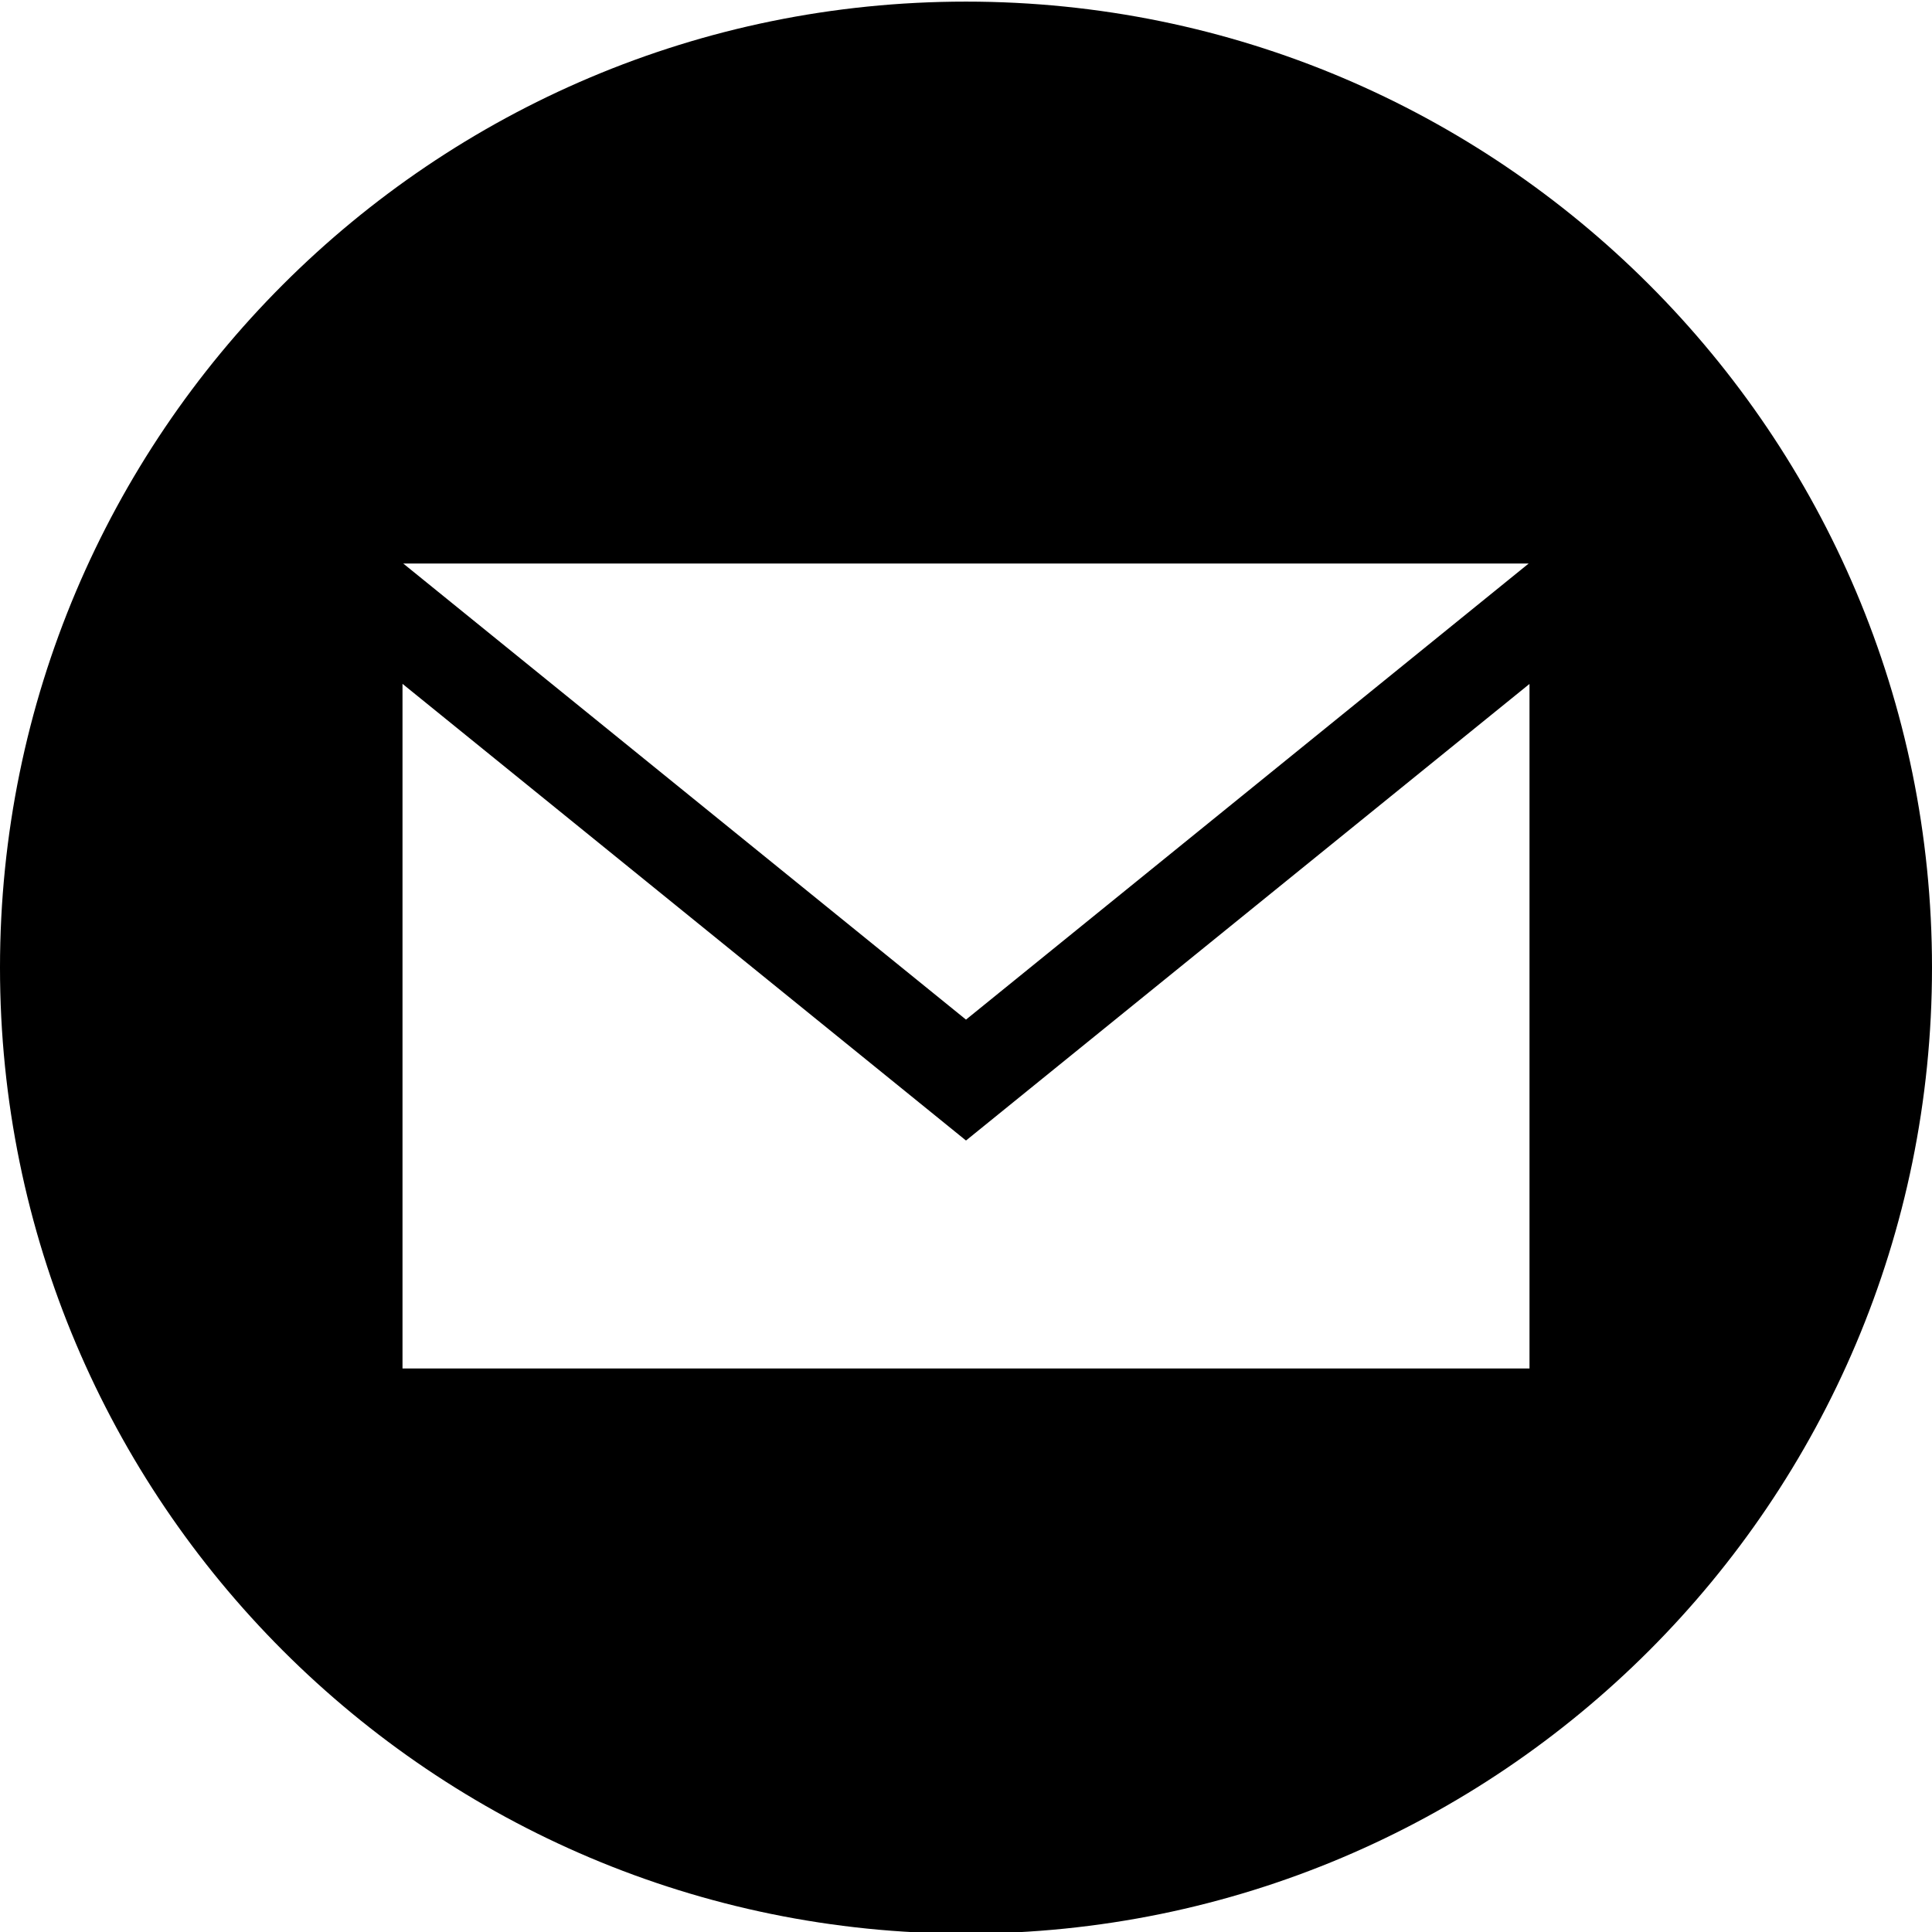
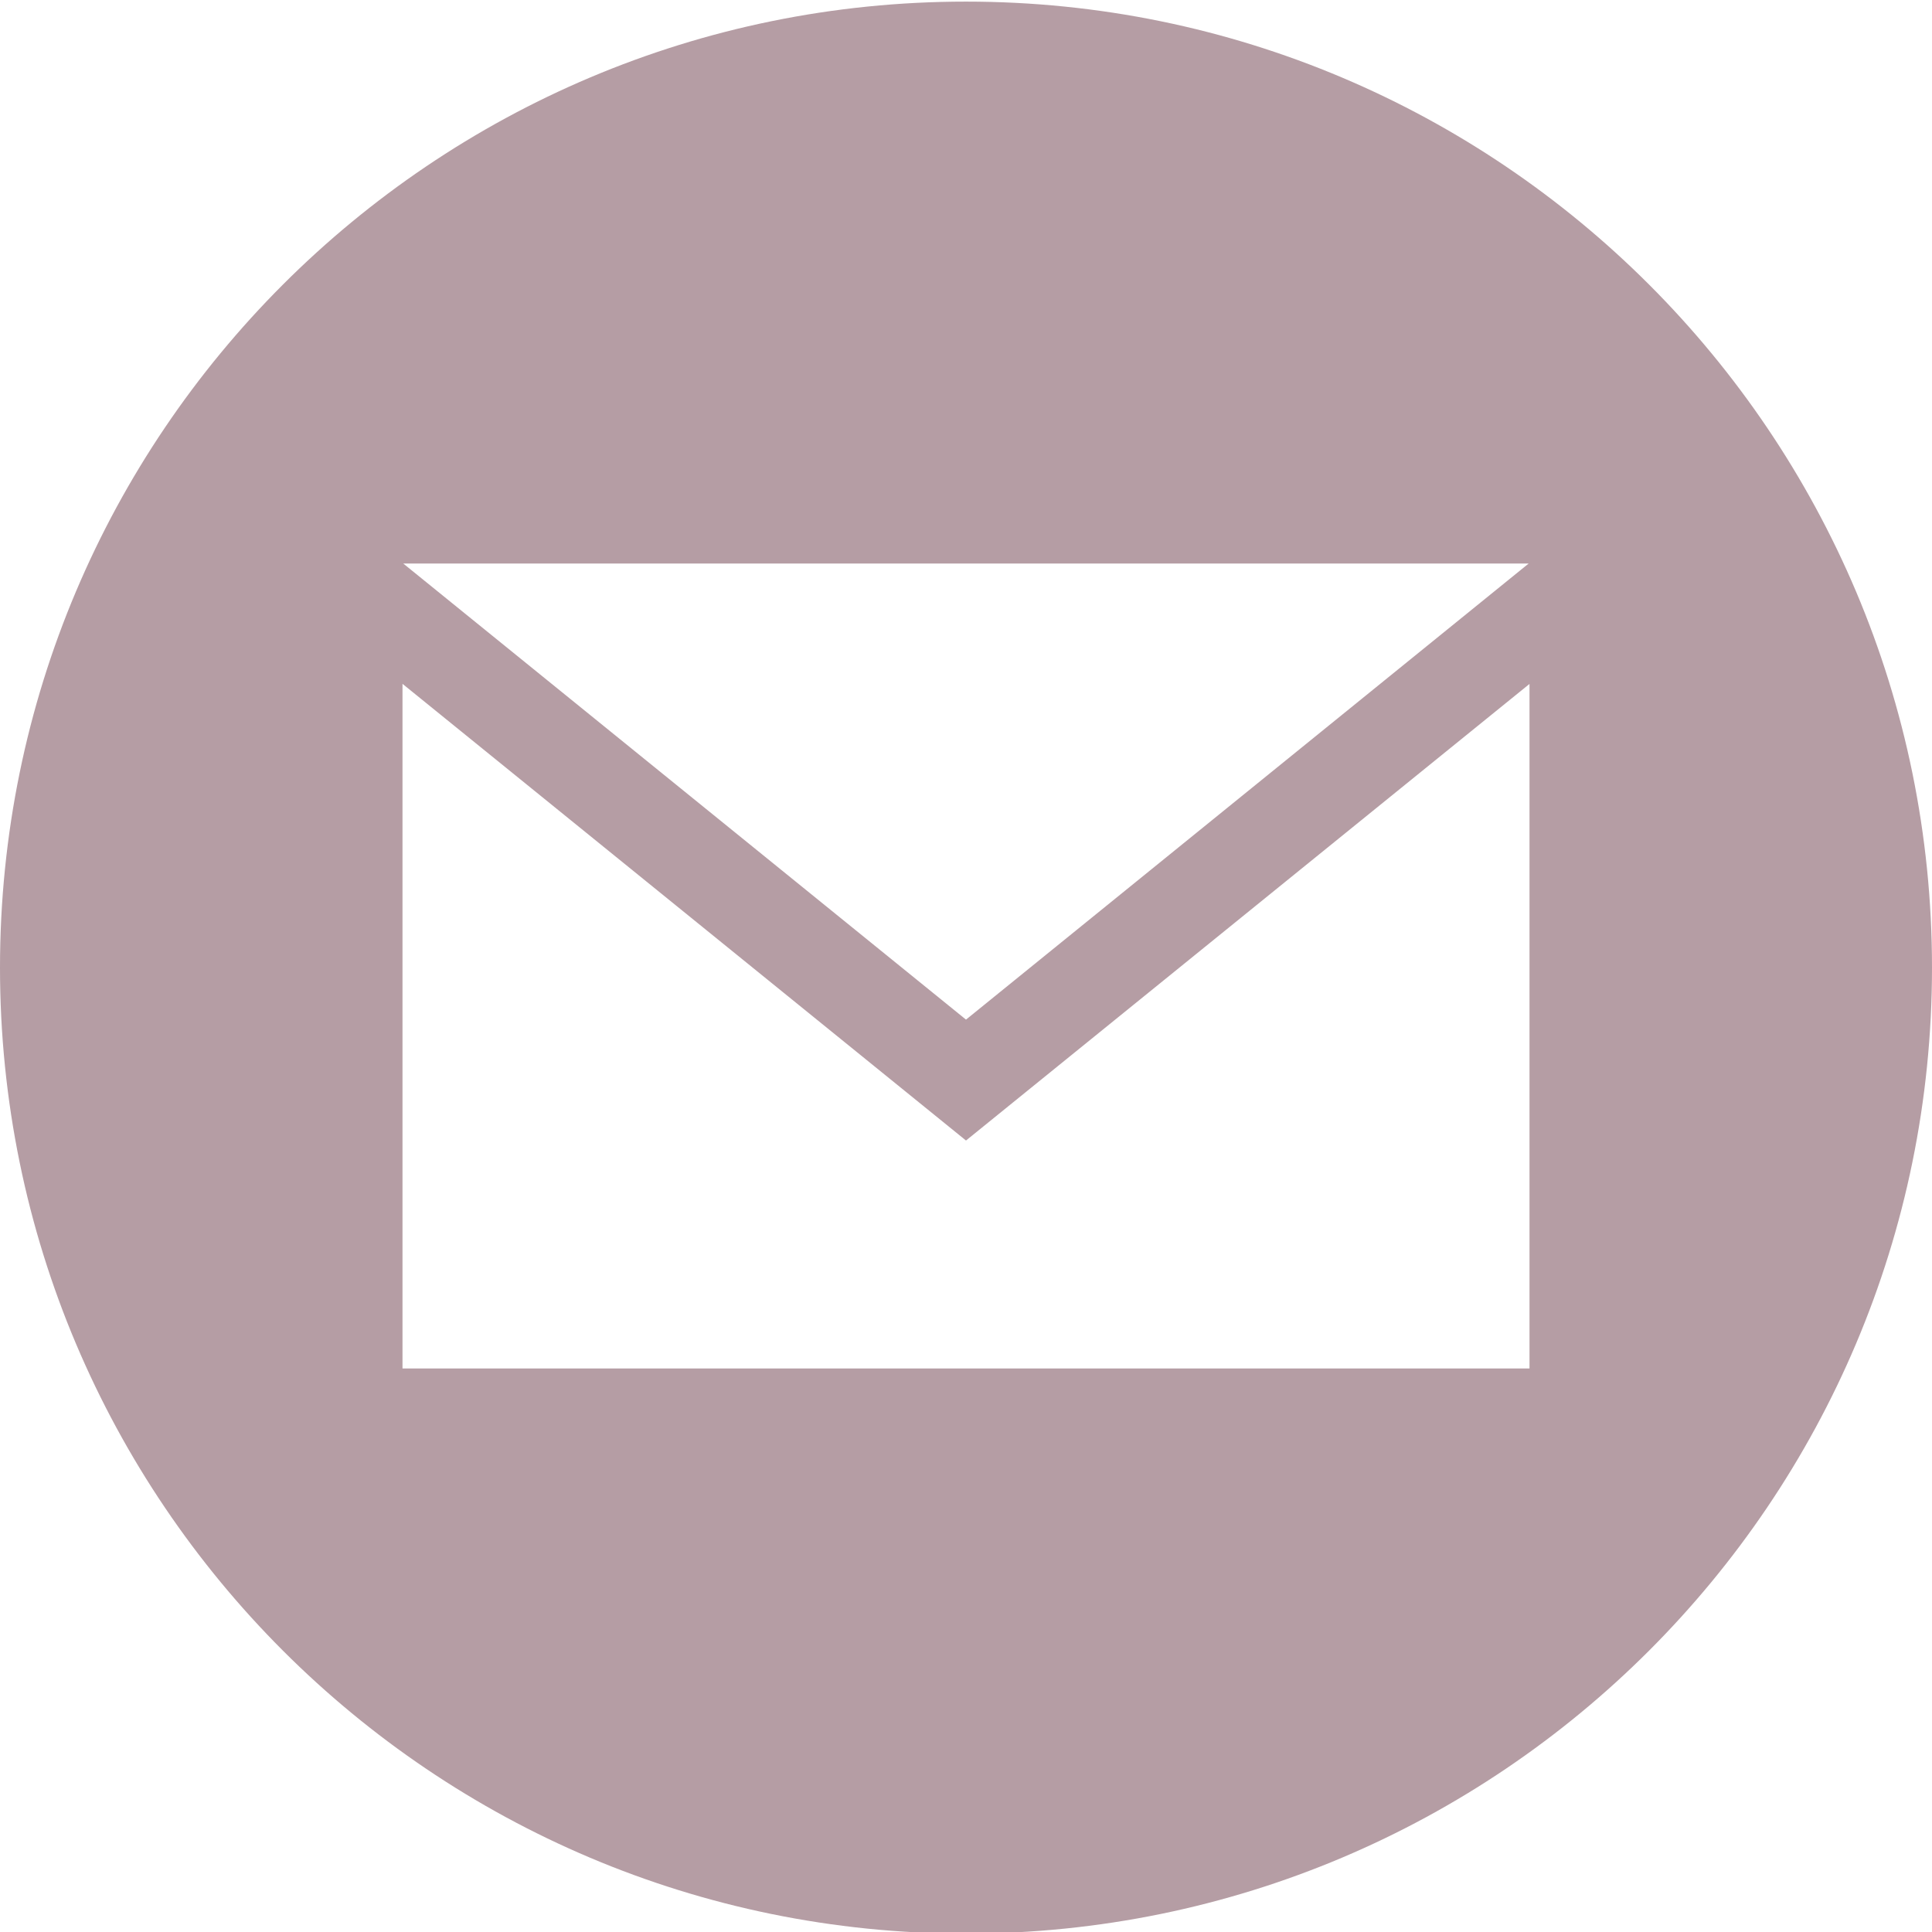
- <svg xmlns="http://www.w3.org/2000/svg" width="24" height="24" viewBox="0 0 24 24">
+ <svg xmlns="http://www.w3.org/2000/svg" width="24" height="24" viewBox="0 0 24 24" fill="#b59da4">
  <path d="M12 .02c-6.627 0-12 5.373-12 12s5.373 12 12 12 12-5.373 12-12-5.373-12-12-12zm6.99 6.98l-6.99 5.666-6.991-5.666h13.981zm.01 10h-14v-8.505l7 5.673 7-5.672v8.504z" />
</svg>
